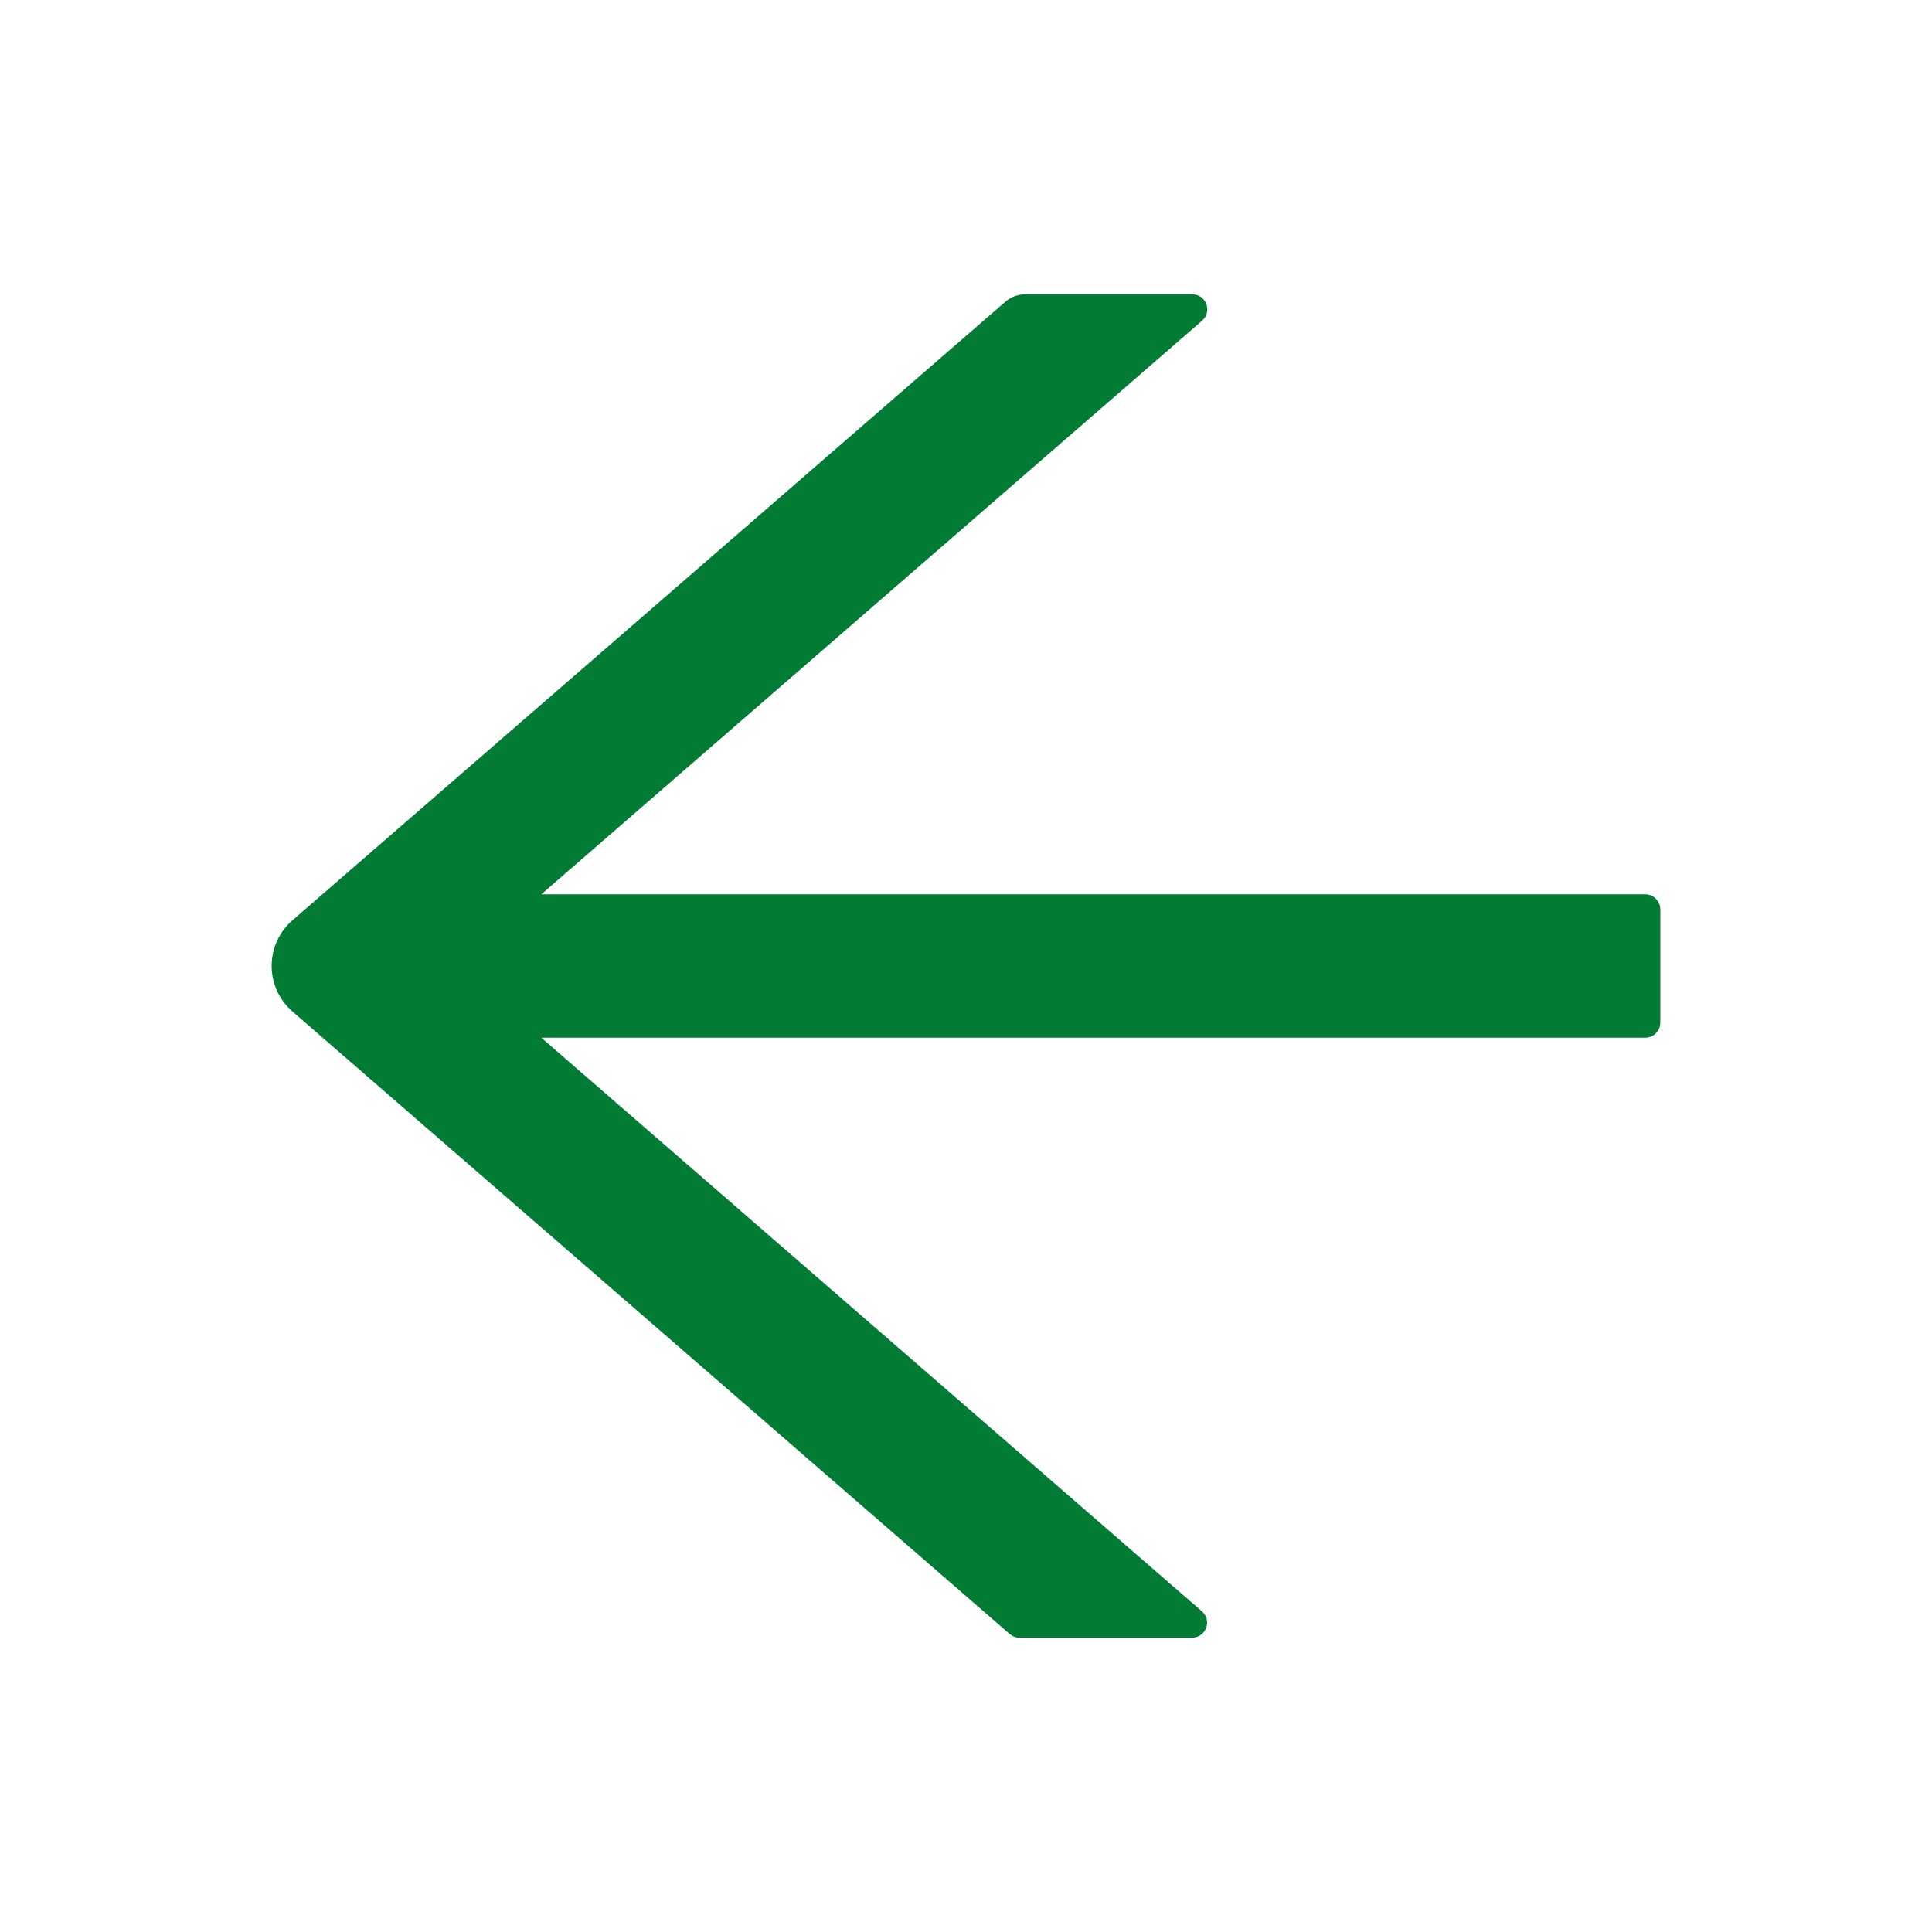
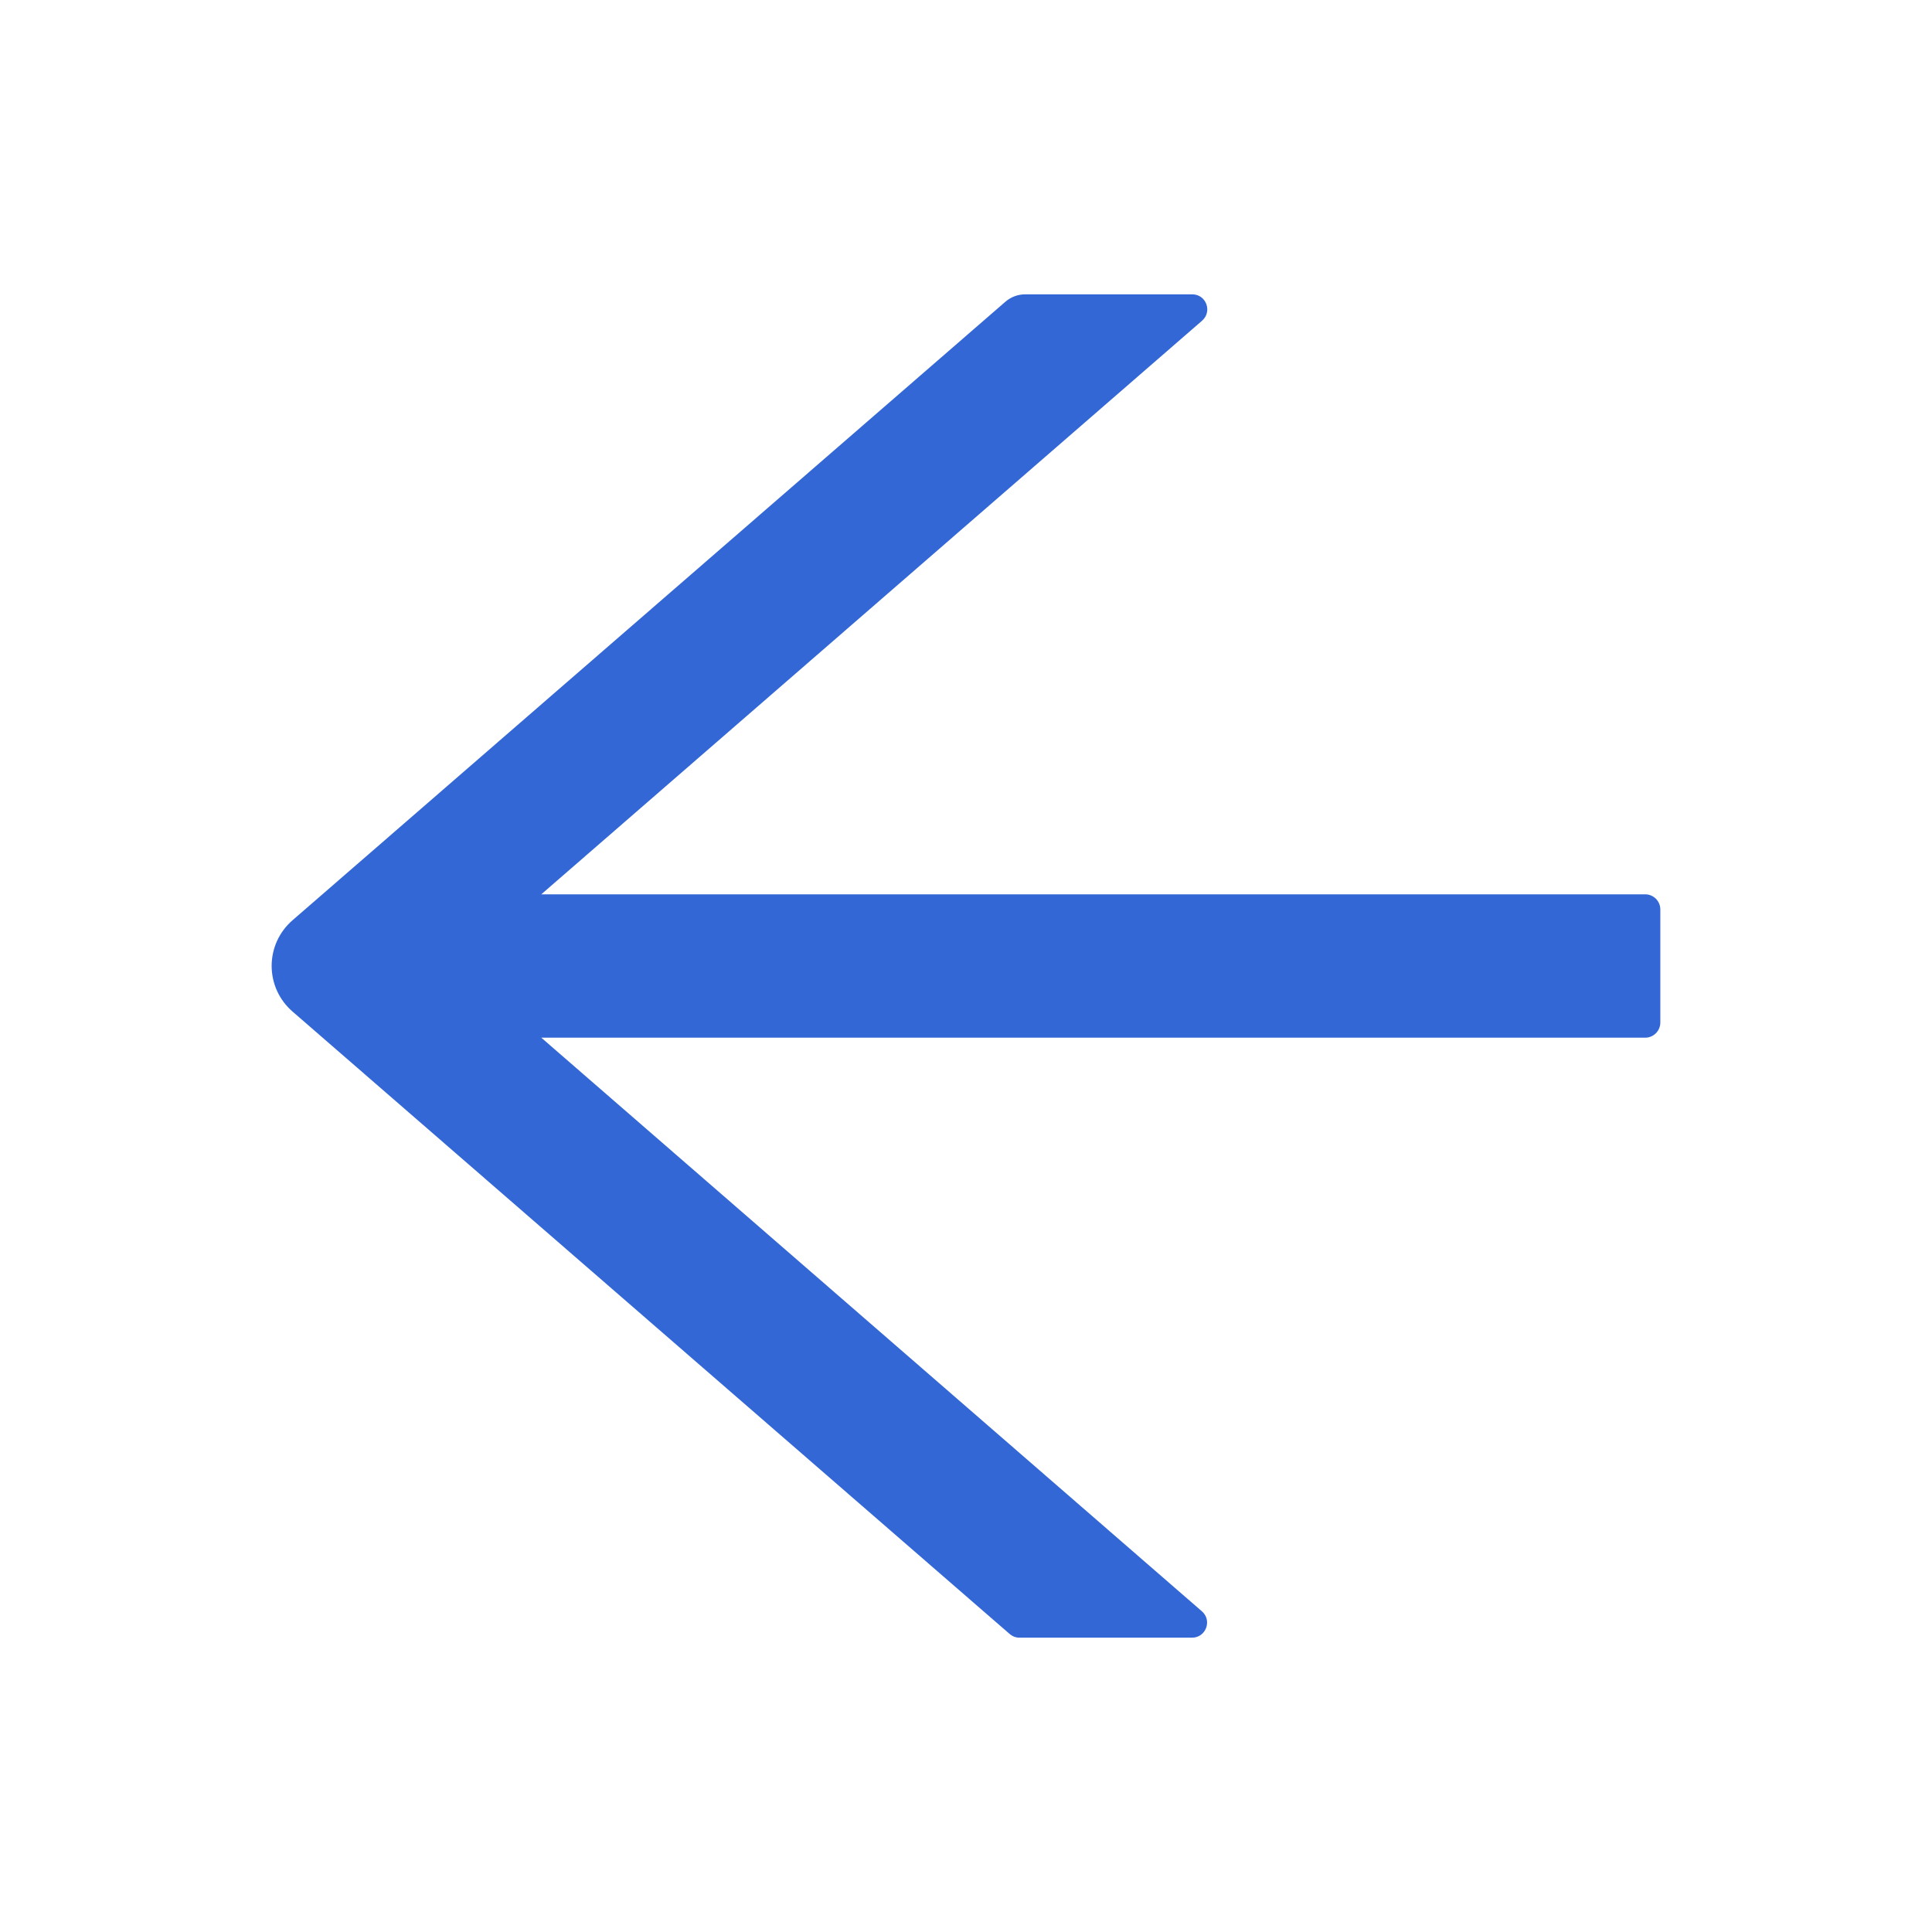
- <svg xmlns="http://www.w3.org/2000/svg" width="40" height="40" viewBox="0 0 58 58" fill="#027b35">
-   <path d="M49.391 26.848H16.25L36.086 9.629C36.403 9.351 36.21 8.836 35.791 8.836H30.779C30.558 8.836 30.348 8.915 30.184 9.057L8.779 27.629C8.583 27.799 8.426 28.009 8.318 28.245C8.211 28.481 8.155 28.738 8.155 28.997C8.155 29.257 8.211 29.513 8.318 29.749C8.426 29.985 8.583 30.195 8.779 30.365L30.308 49.051C30.393 49.124 30.495 49.164 30.603 49.164H35.786C36.205 49.164 36.397 48.643 36.08 48.371L16.25 31.152H49.391C49.64 31.152 49.844 30.948 49.844 30.699V27.301C49.844 27.052 49.64 26.848 49.391 26.848Z" fill="#027b35" />
+ <svg xmlns="http://www.w3.org/2000/svg" width="40" height="40" viewBox="0 0 58 58" fill="#3367d6 ">
+   <path d="M49.391 26.848H16.25L36.086 9.629C36.403 9.351 36.21 8.836 35.791 8.836H30.779C30.558 8.836 30.348 8.915 30.184 9.057L8.779 27.629C8.583 27.799 8.426 28.009 8.318 28.245C8.211 28.481 8.155 28.738 8.155 28.997C8.155 29.257 8.211 29.513 8.318 29.749C8.426 29.985 8.583 30.195 8.779 30.365L30.308 49.051C30.393 49.124 30.495 49.164 30.603 49.164H35.786C36.205 49.164 36.397 48.643 36.08 48.371L16.25 31.152H49.391C49.64 31.152 49.844 30.948 49.844 30.699V27.301C49.844 27.052 49.64 26.848 49.391 26.848Z" fill="#3367d6" />
</svg>
